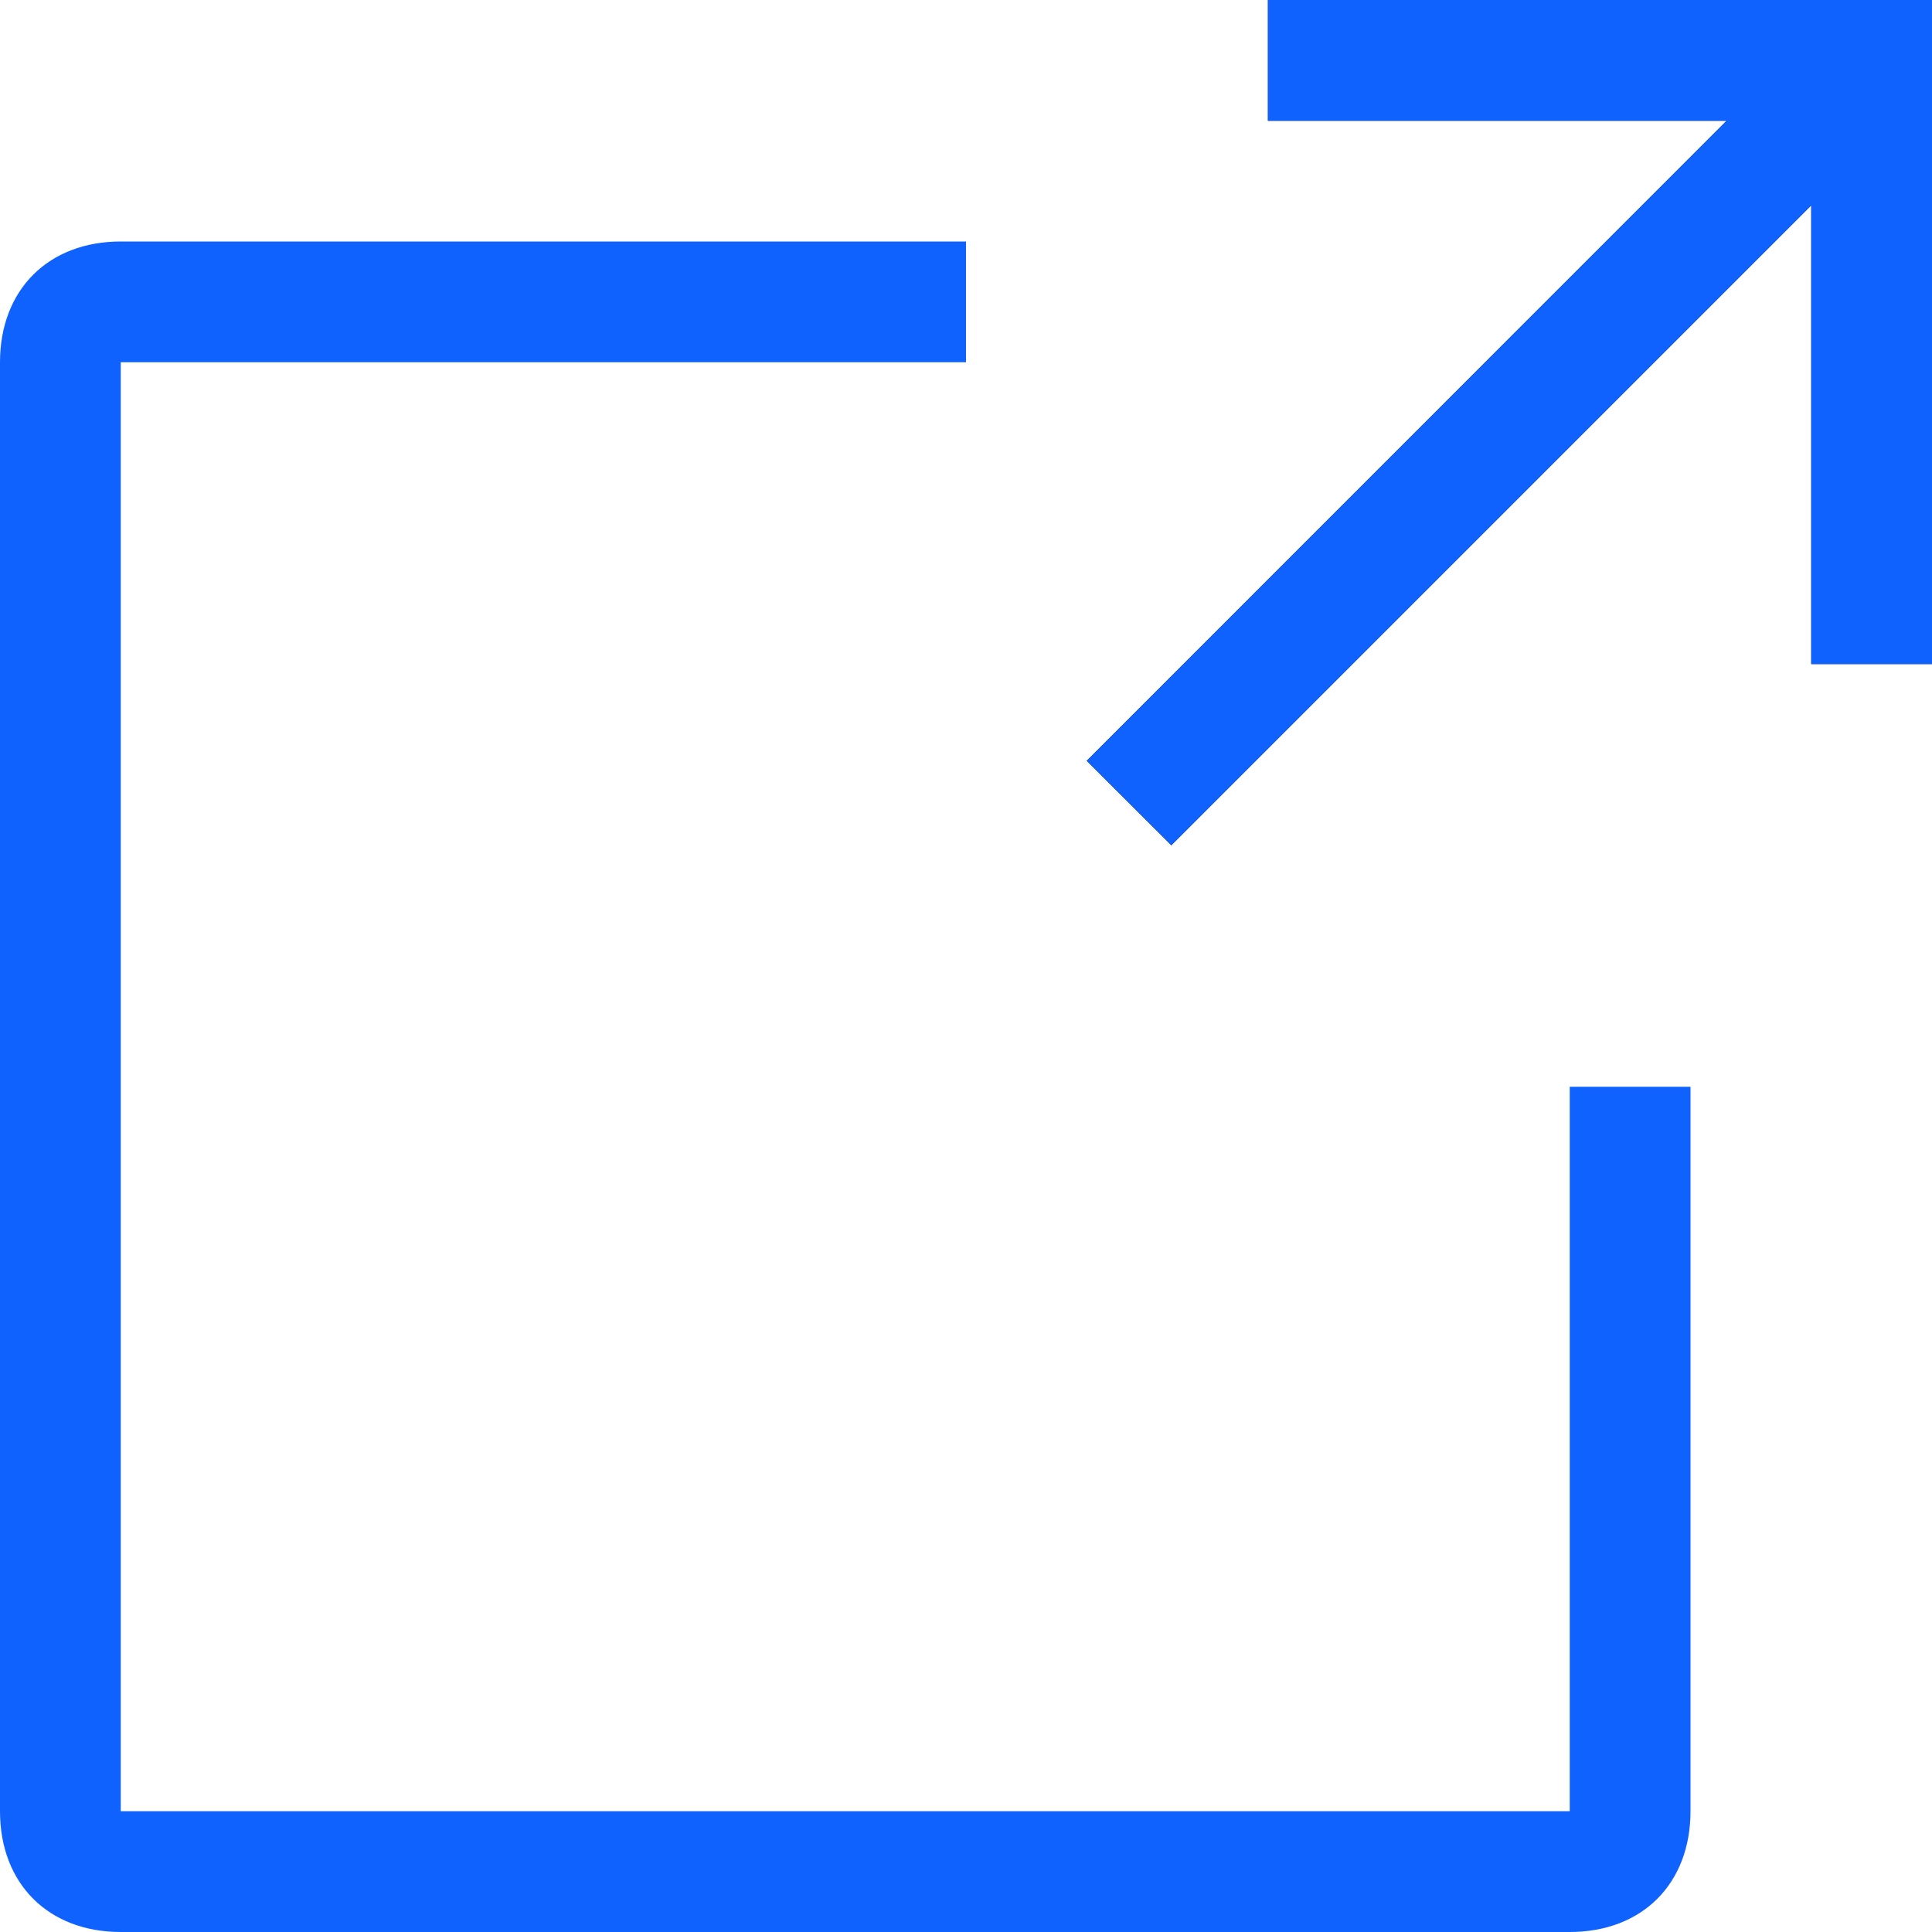
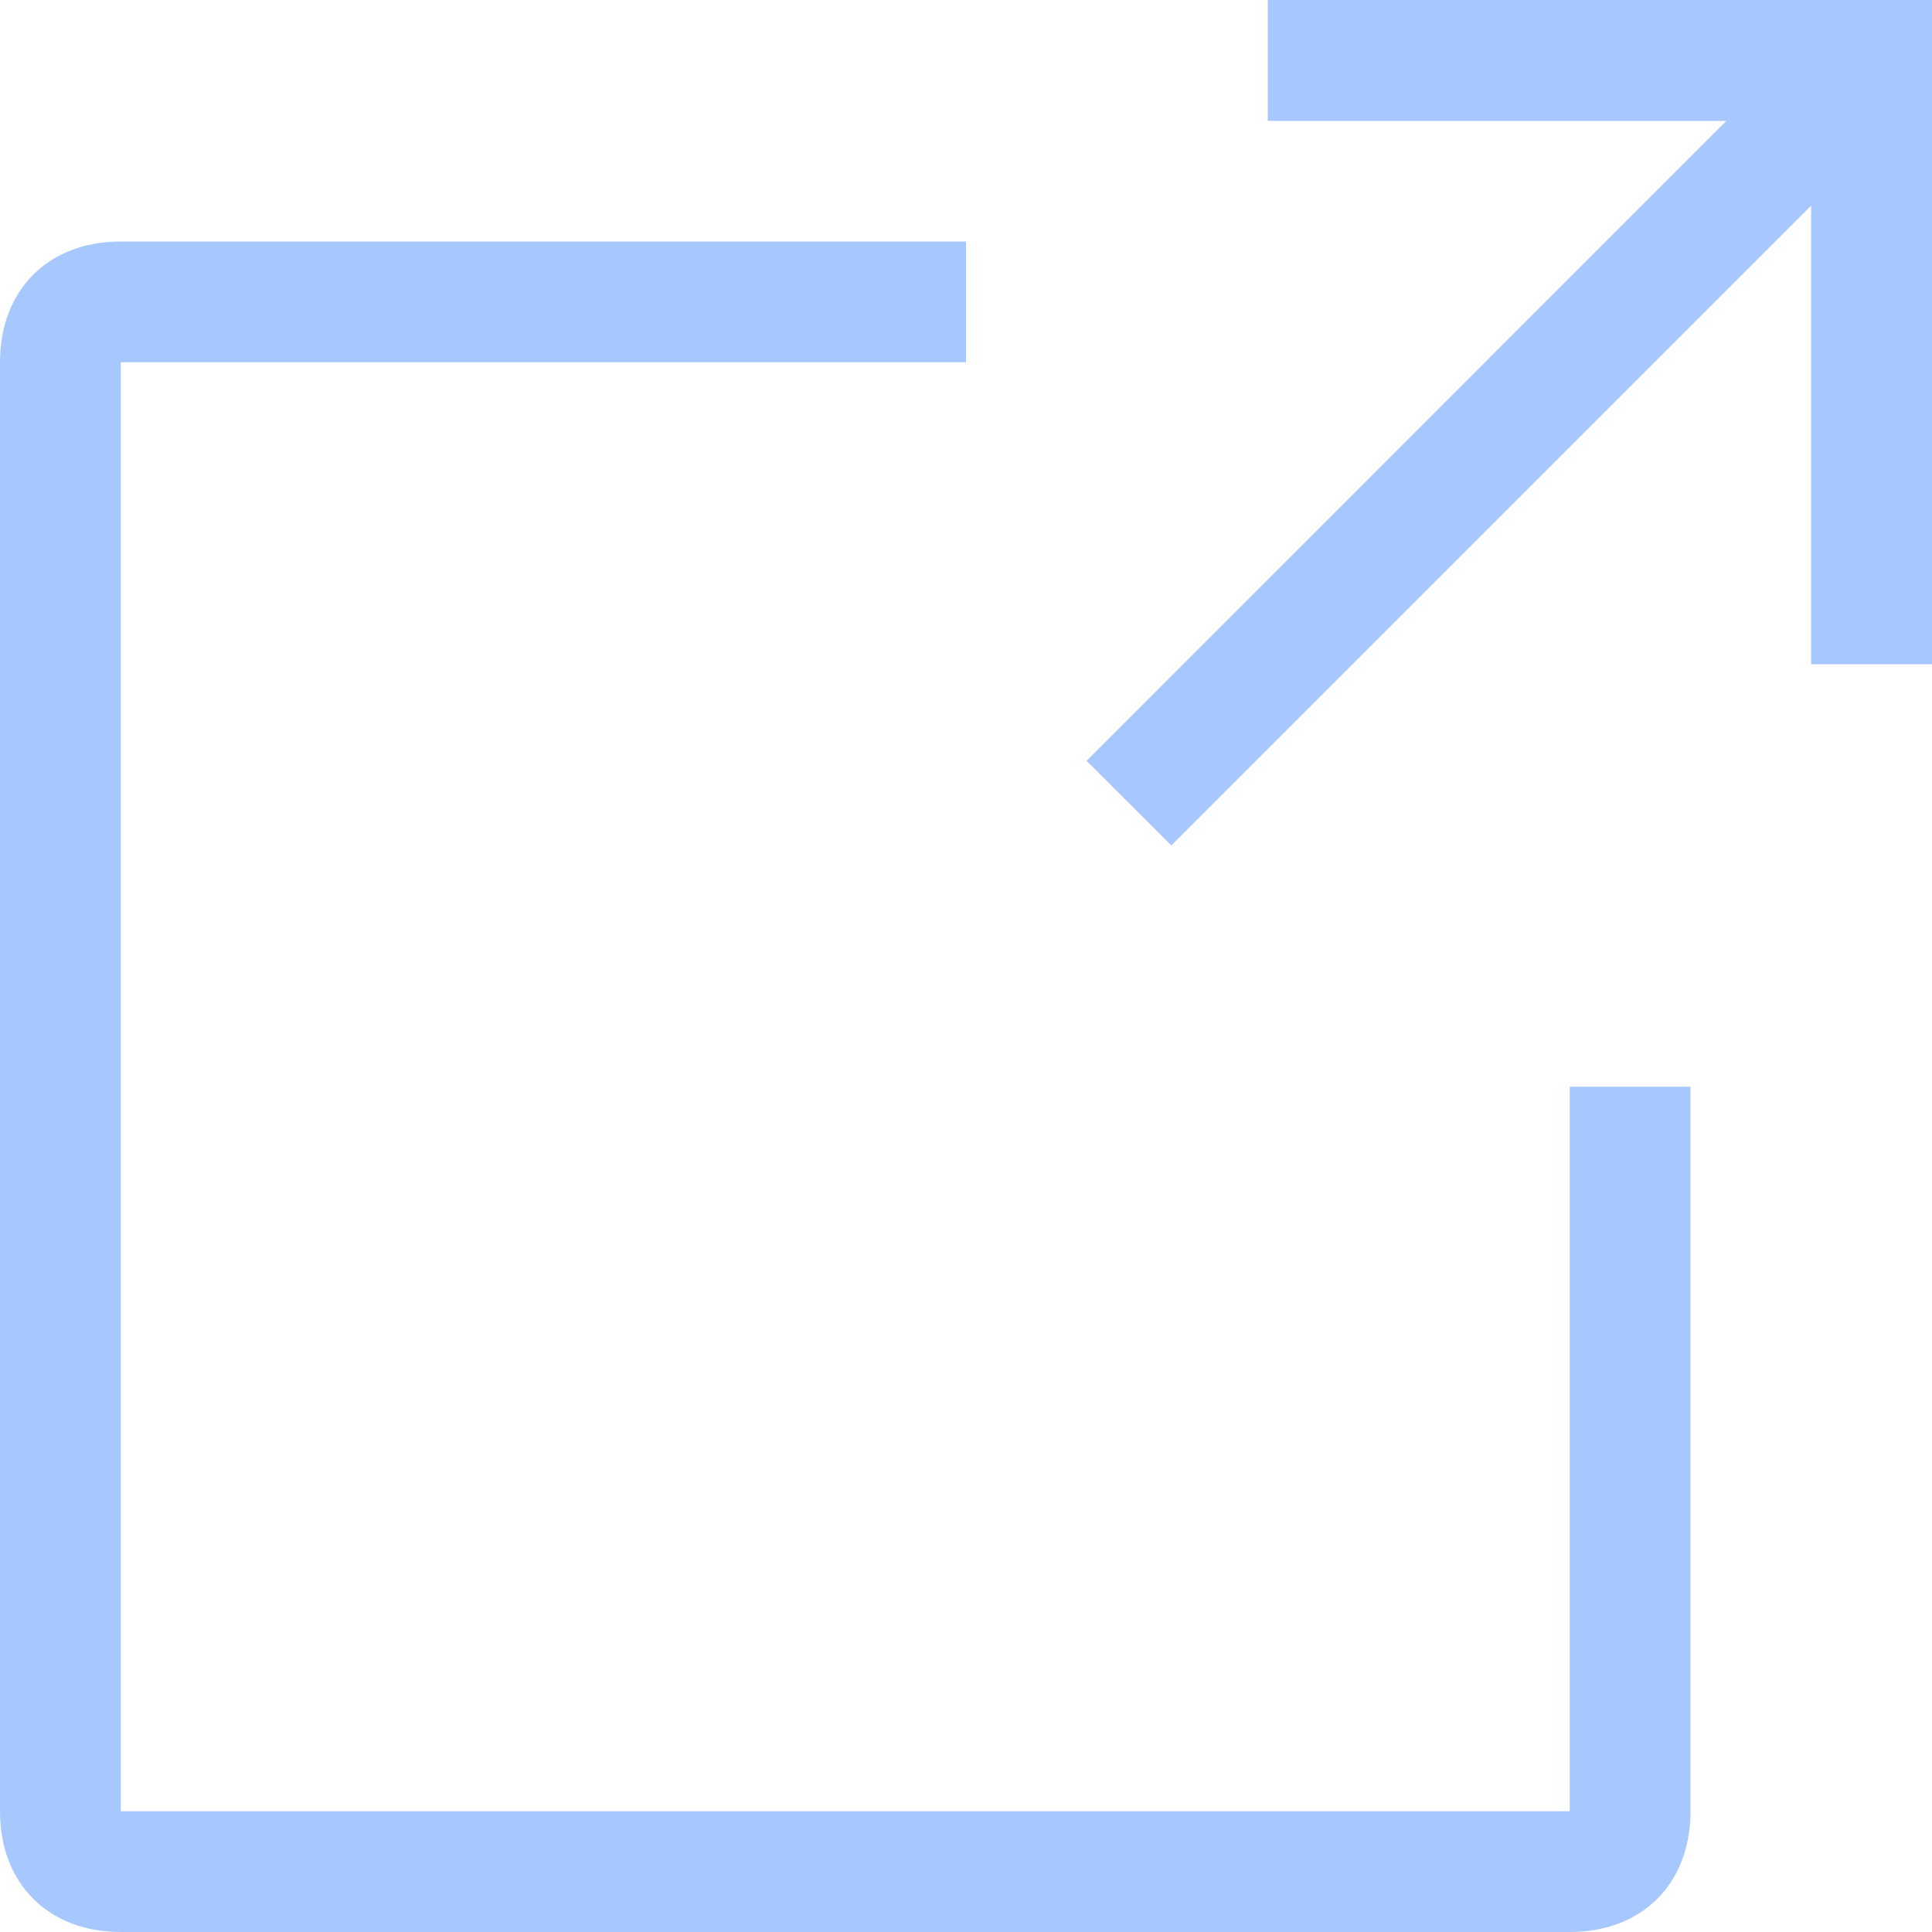
<svg xmlns="http://www.w3.org/2000/svg" width="14px" height="14px" viewBox="0 0 14 14" version="1.1">
  <g id="icon-launch" stroke="none" stroke-width="1" fill="#a6c8ff" fill-rule="evenodd">
    <g id="launch">
-       <polygon id="Path" fill="#000000" points="12.512 0.875 9.188 0.875 9.188 0 14 0 14 4.812 13.125 4.812 13.125 1.488 8.488 6.125 7.875 5.513" />
-       <polygon id="Path" fill="#0F62FE" points="12.512 0.875 9.188 0.875 9.188 0 14 0 14 4.812 13.125 4.812 13.125 1.488 8.488 6.125 7.875 5.513" />
-       <path d="M11.375,7.875 L12.25,7.875 L12.25,13.125 C12.25,13.65 11.9,14 11.375,14 L0.875,14 C0.35,14 0,13.65 0,13.125 L0,2.625 C0,2.1 0.35,1.75 0.875,1.75 L7,1.75 L7,2.625 L0.875,2.625 L0.875,13.125 L11.375,13.125 L11.375,7.875 Z" id="Path" fill="#0F62FE" />
+       <polygon id="Path" points="12.512 0.875 9.188 0.875 9.188 0 14 0 14 4.812 13.125 4.812 13.125 1.488 8.488 6.125 7.875 5.513" />
+       <polygon id="Path" points="12.512 0.875 9.188 0.875 9.188 0 14 0 14 4.812 13.125 4.812 13.125 1.488 8.488 6.125 7.875 5.513" />
+       <path d="M11.375,7.875 L12.25,7.875 L12.25,13.125 C12.25,13.65 11.9,14 11.375,14 L0.875,14 C0.35,14 0,13.65 0,13.125 L0,2.625 C0,2.1 0.35,1.75 0.875,1.75 L7,1.75 L7,2.625 L0.875,2.625 L0.875,13.125 L11.375,13.125 L11.375,7.875 Z" id="Path" />
    </g>
  </g>
</svg>
